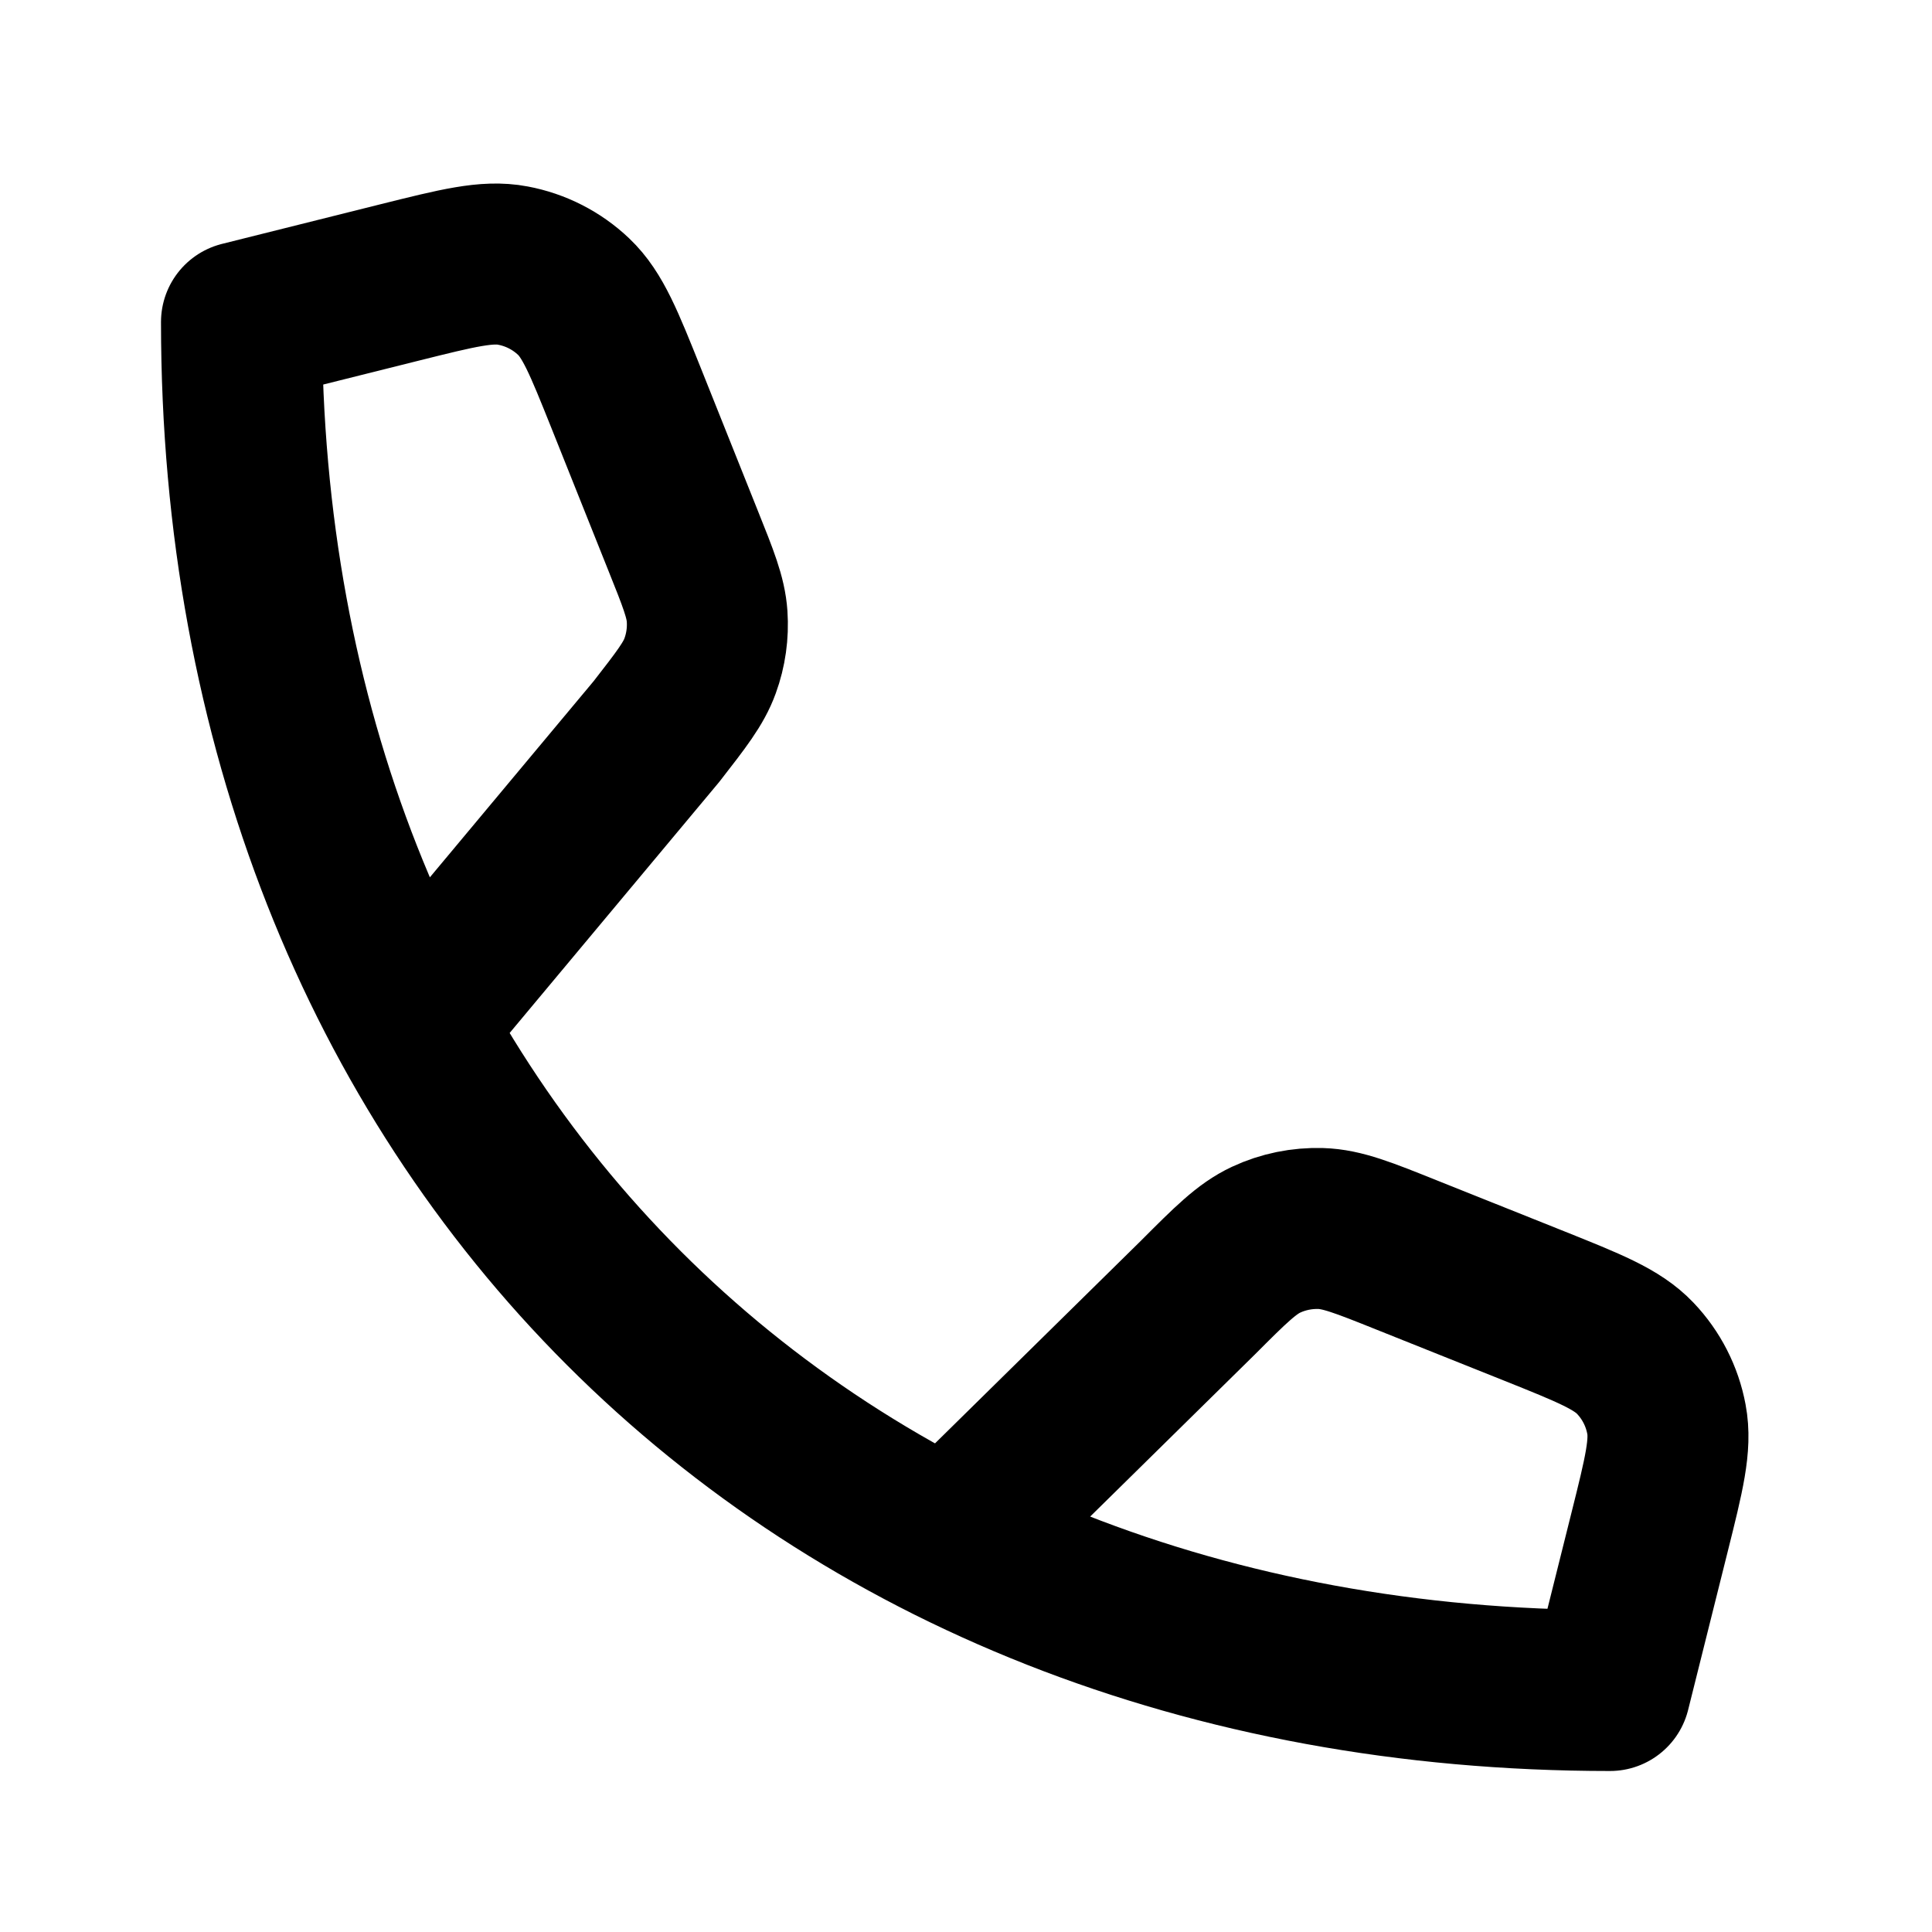
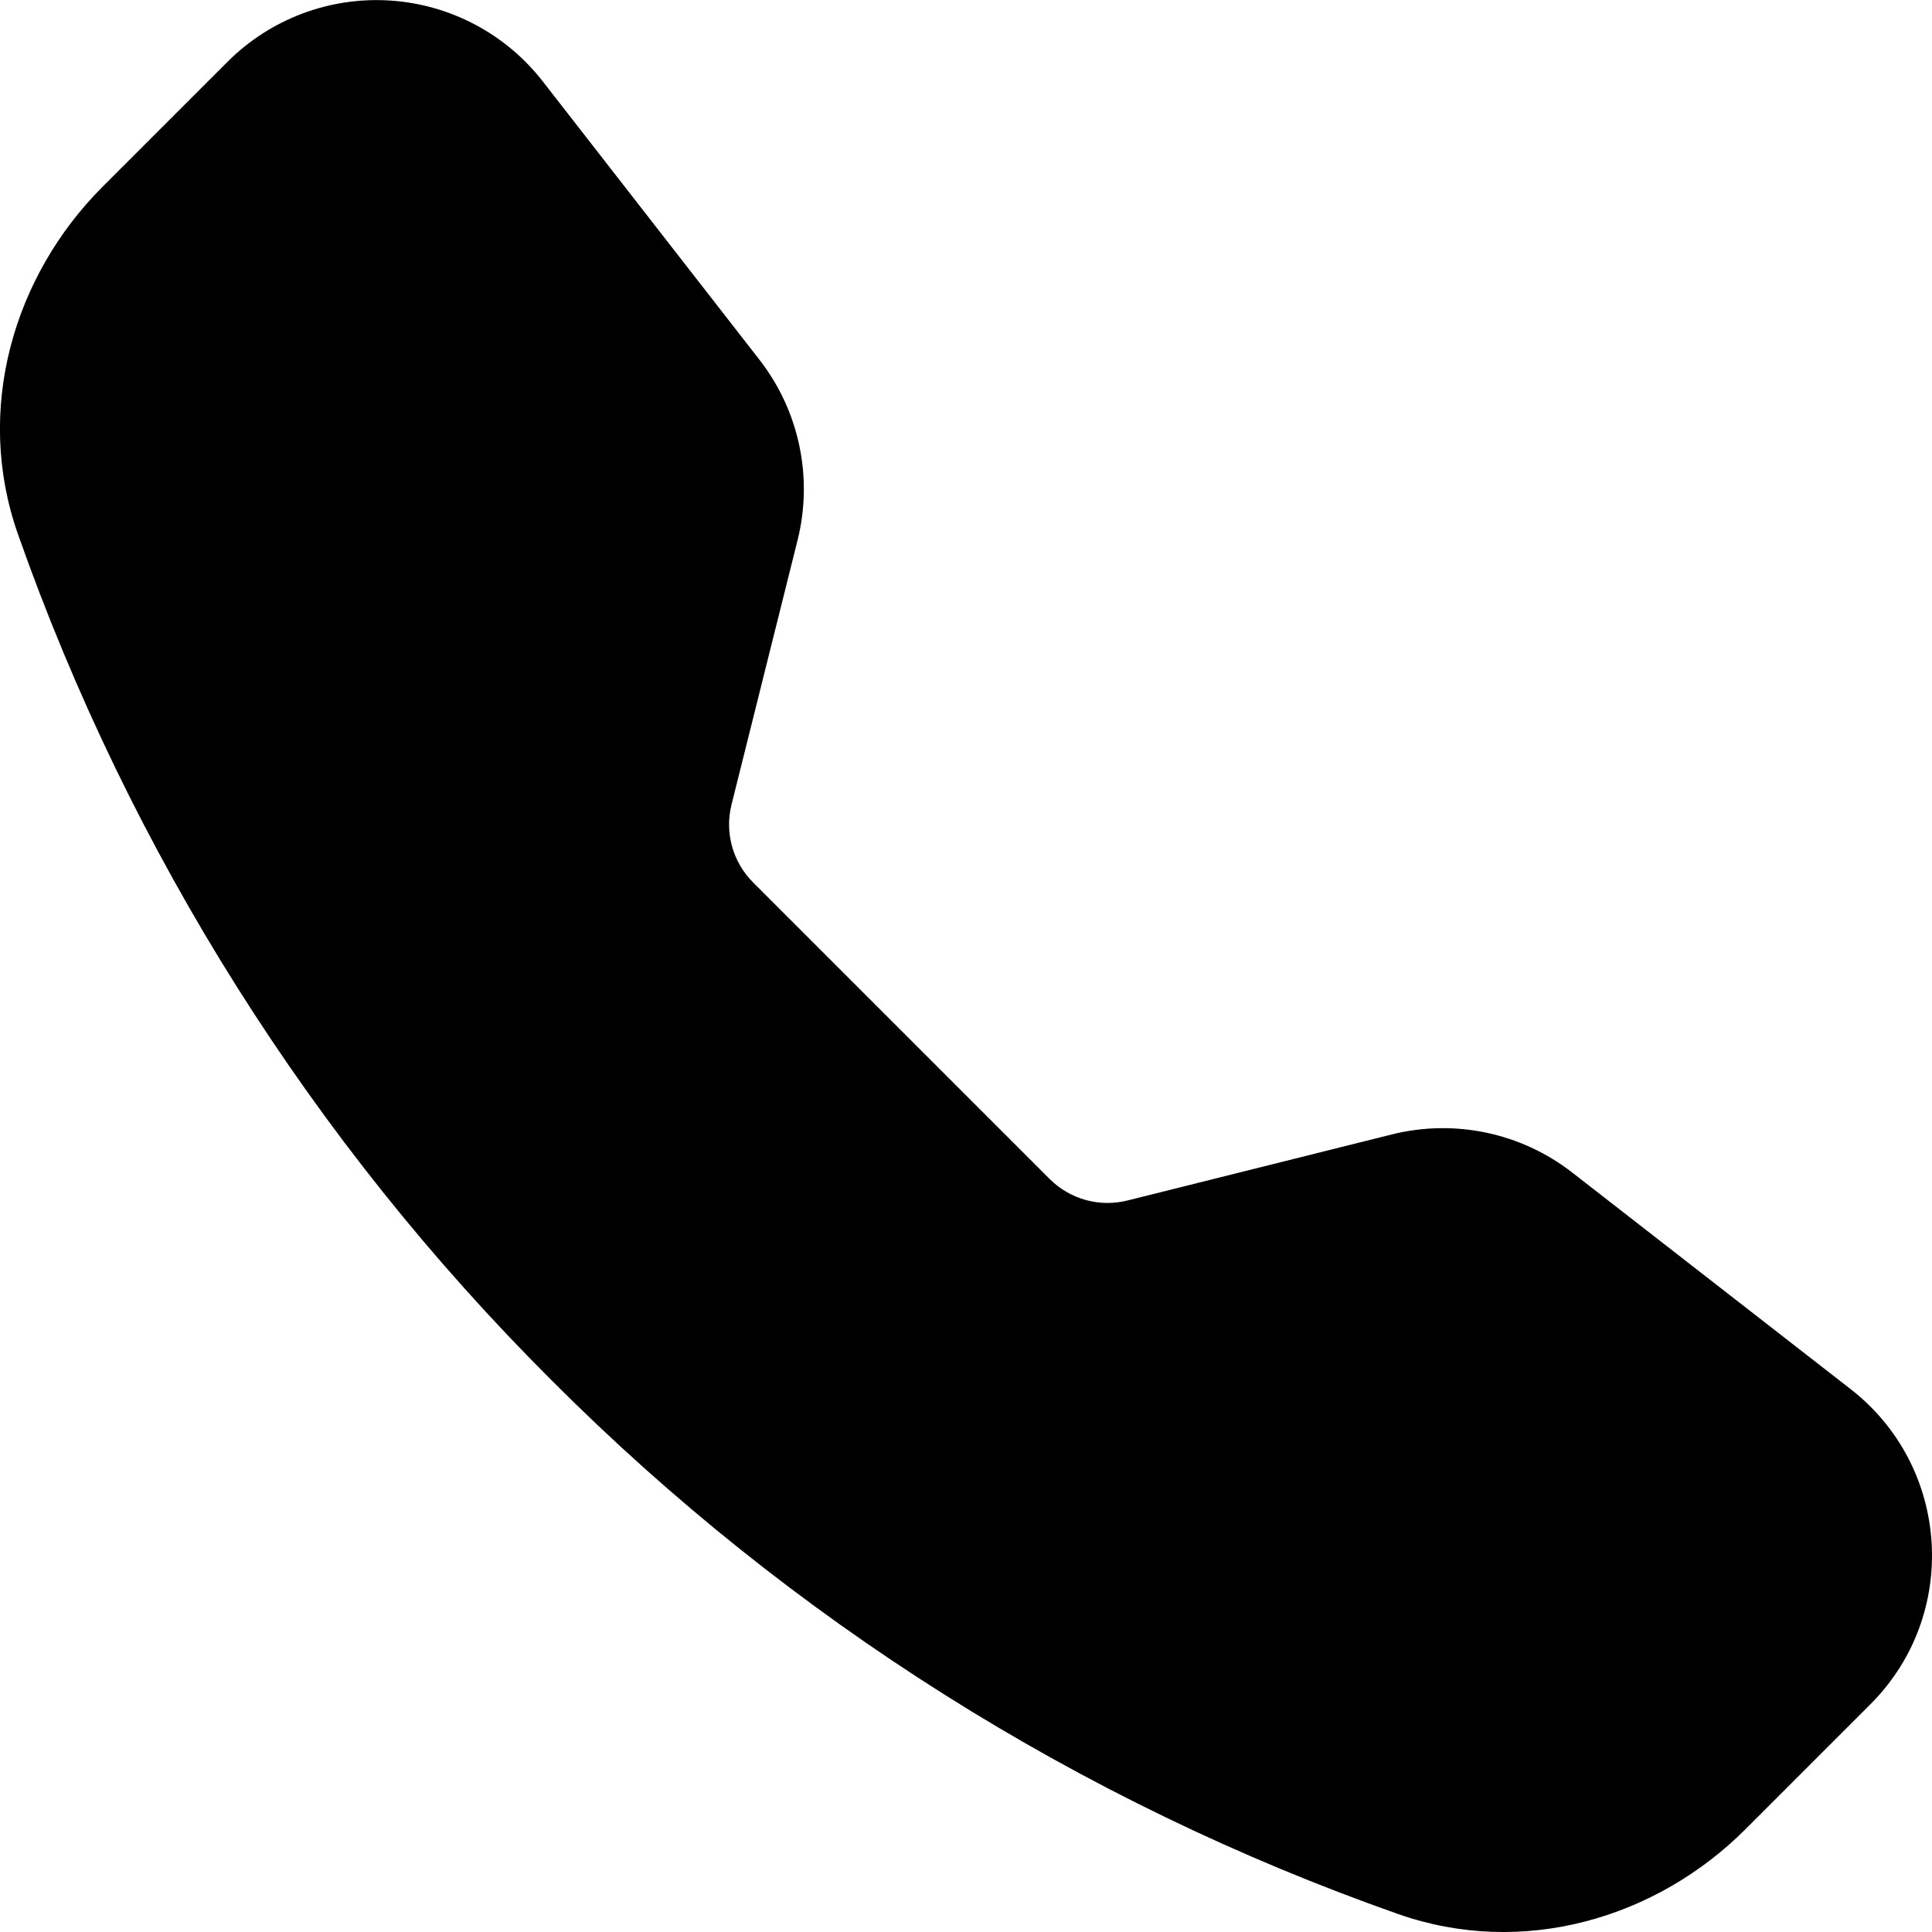
- <svg xmlns="http://www.w3.org/2000/svg" viewBox="0 0 24 24" fill="none">
-   <g id="SVGRepo_bgCarrier" stroke-width="0" />
-   <g id="SVGRepo_tracerCarrier" stroke-linecap="round" stroke-linejoin="round" />
-   <g id="SVGRepo_iconCarrier">
-     <path d="M5.116 12.727L8.155 9.087C8.463 8.691 8.617 8.493 8.697 8.271C8.769 8.074 8.798 7.865 8.784 7.656C8.768 7.421 8.675 7.188 8.488 6.722L7.778 4.945C7.502 4.256 7.364 3.911 7.126 3.685C6.917 3.486 6.654 3.352 6.37 3.299C6.048 3.238 5.688 3.328 4.967 3.508L3 4C3 14 10 21 20 21L20.492 19.032C20.672 18.312 20.762 17.952 20.701 17.63C20.648 17.346 20.514 17.083 20.314 16.873C20.089 16.636 19.744 16.498 19.055 16.222L17.469 15.588C16.938 15.375 16.672 15.269 16.407 15.261C16.173 15.254 15.94 15.301 15.728 15.4C15.488 15.512 15.285 15.714 14.881 16.119L11.794 19.157" stroke="#000000" stroke-width="2" stroke-linecap="round" stroke-linejoin="round" />
-   </g>
+ <svg xmlns="http://www.w3.org/2000/svg" style="color: rgb(0, 0, 0);" width="16" height="16" fill="currentColor" class="bi bi-telephone-fill" viewBox="0 0 16 16">
+   <path fill-rule="evenodd" d="M1.885.511a1.745 1.745 0 0 1 2.61.163L6.29 2.98c.329.423.445.974.315 1.494l-.547 2.19a.678.678 0 0 0 .178.643l2.457 2.457a.678.678 0 0 0 .644.178l2.189-.547a1.745 1.745 0 0 1 1.494.315l2.306 1.794c.829.645.905 1.87.163 2.611l-1.034 1.034c-.74.74-1.846 1.065-2.877.702a18.634 18.634 0 0 1-7.01-4.42 18.634 18.634 0 0 1-4.42-7.009c-.362-1.03-.037-2.137.703-2.877L1.885.511z" fill="#000000" />
</svg>
